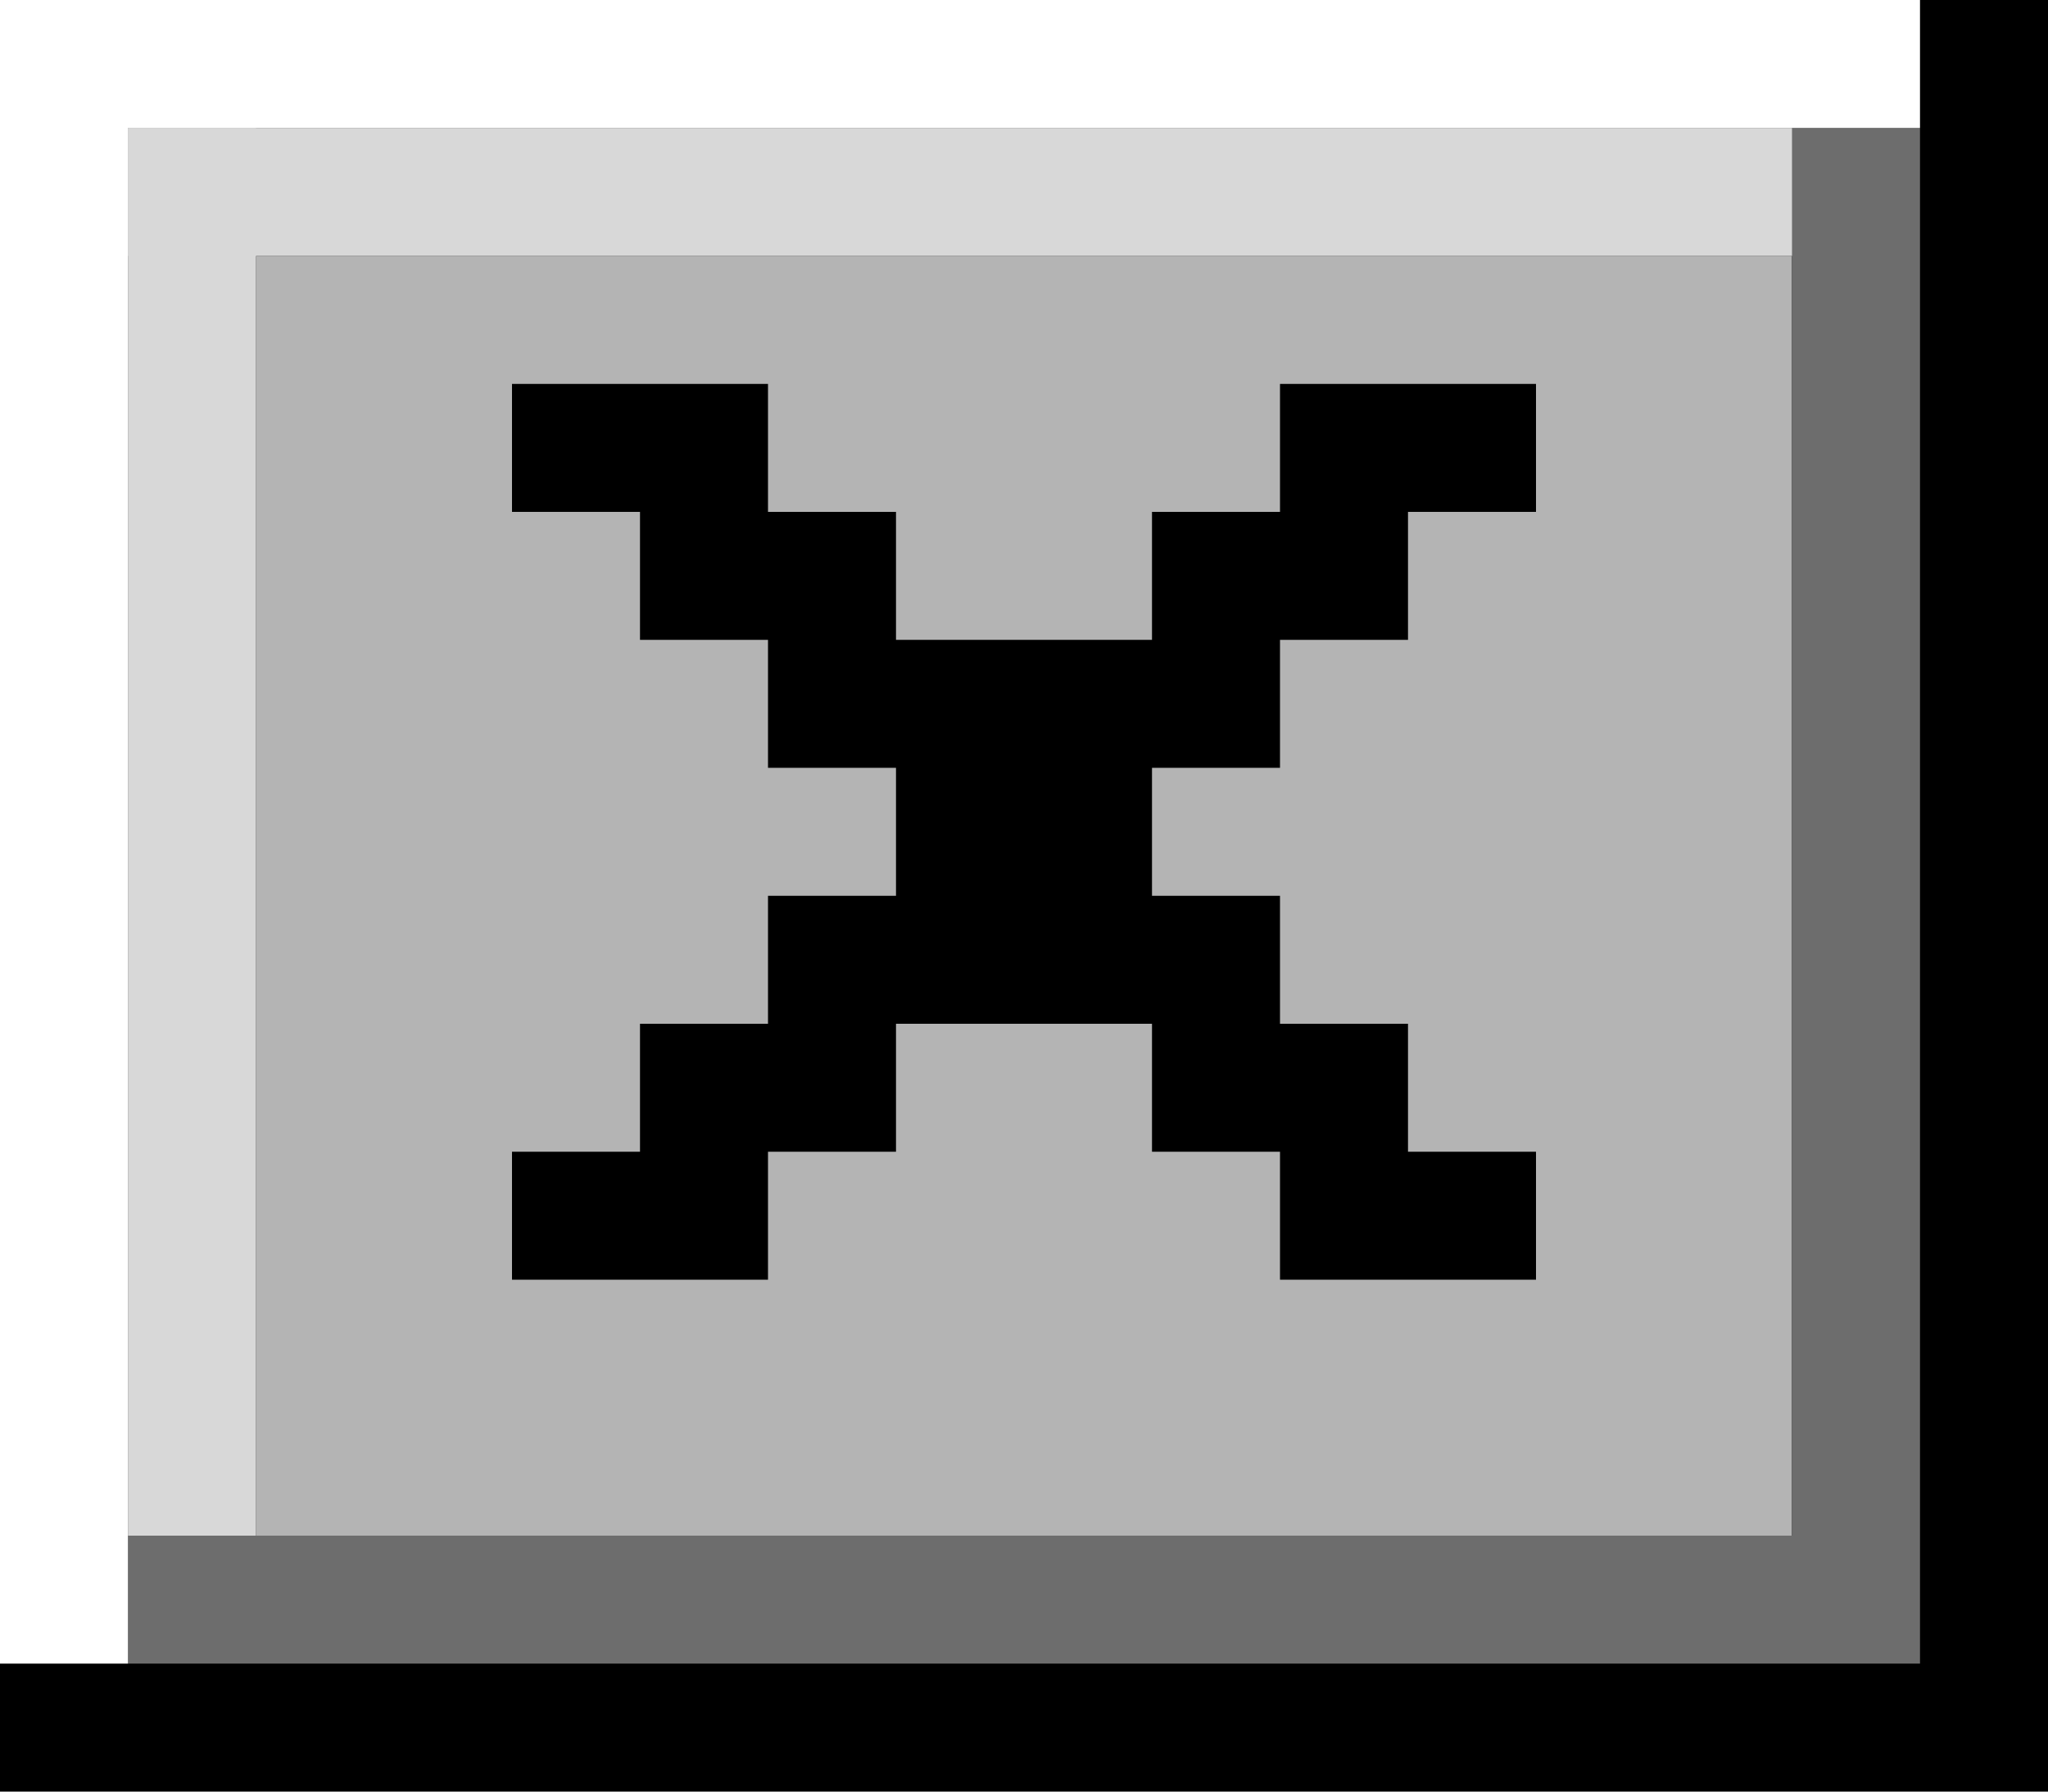
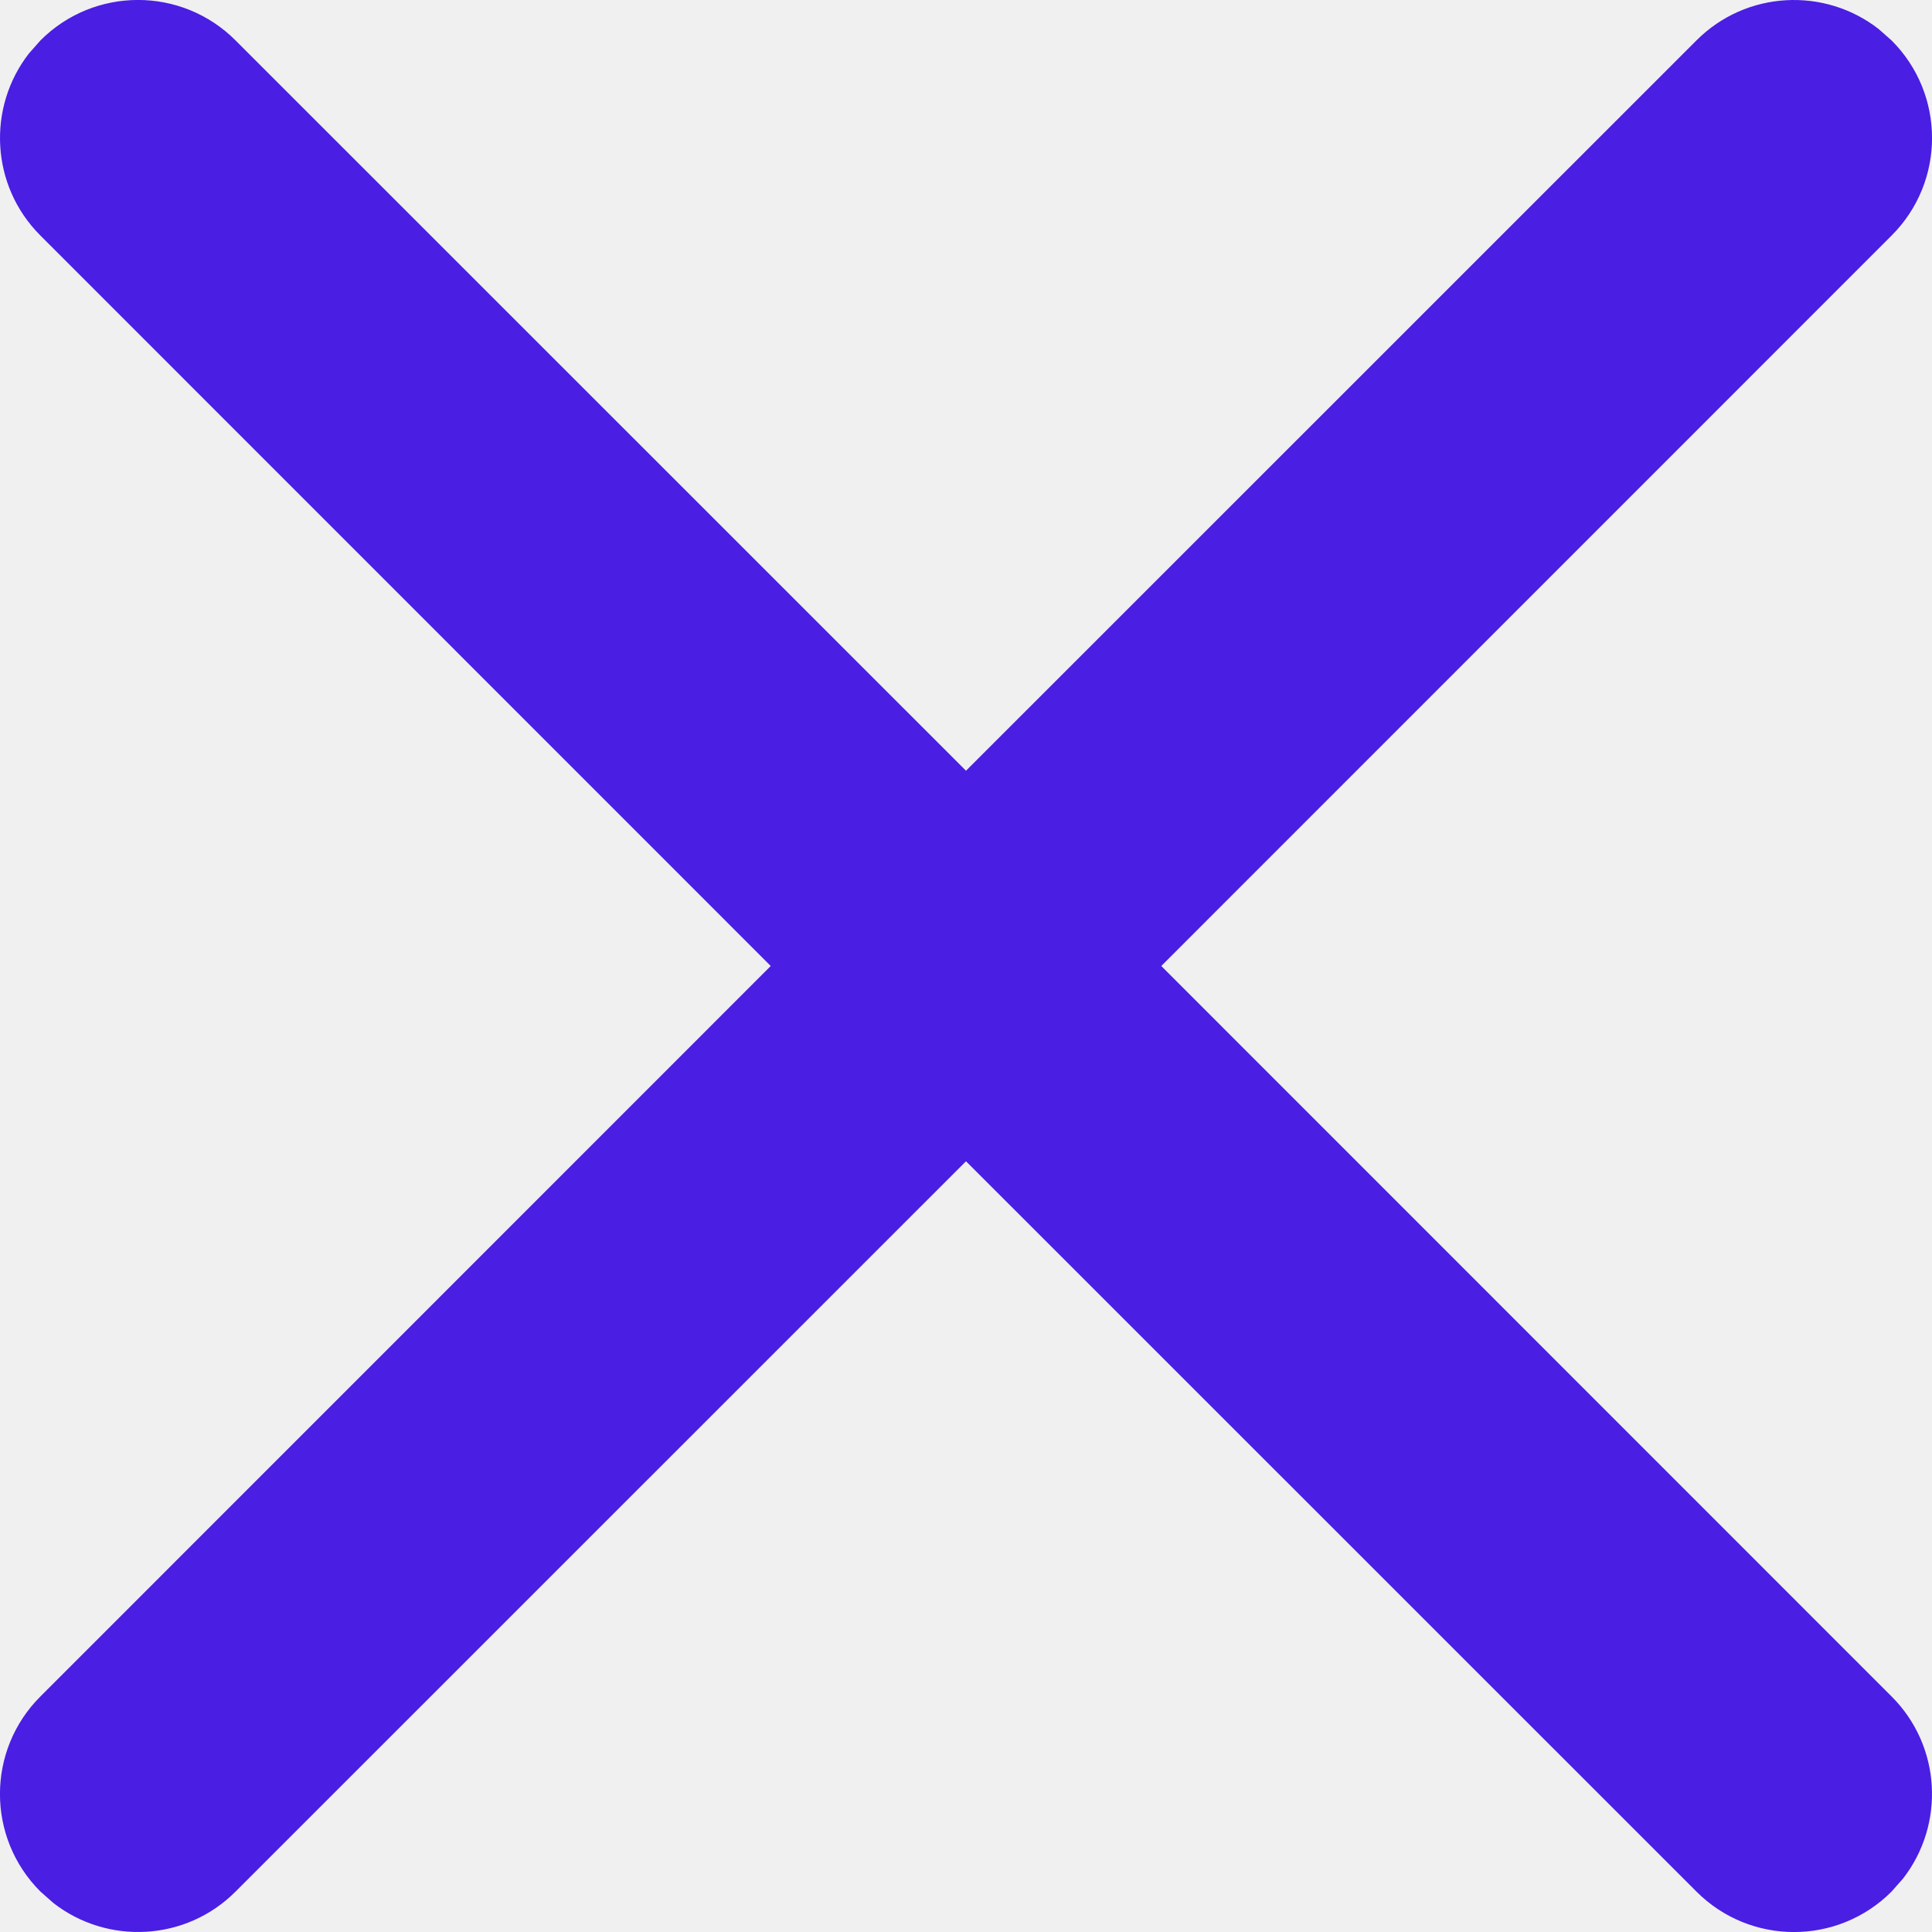
- <svg xmlns="http://www.w3.org/2000/svg" width="16px" height="14px" viewBox="0 0 16 14" version="1.1">
-   <g id="Page-1" stroke="none" stroke-width="1" fill="none" fill-rule="evenodd">
-     <g id="gifOS_estados_theme1" transform="translate(-696, -1154)">
-       <g id="sugeridos" transform="translate(100, 1098)">
-         <g id="suguerido_hover" transform="translate(332, 48)">
-           <g id="close" transform="translate(264, 8)">
-             <rect id="main" stroke="#000000" stroke-width="2" fill="#B4B4B4" x="1" y="1" width="14" height="12" />
-             <rect id="main" stroke="#6D6D6D" x="1.5" y="1.5" width="13" height="11" />
-             <rect id="white1" fill="#FFFFFF" x="0" y="0" width="15" height="1" />
-             <rect id="white2" fill="#FFFFFF" x="0" y="0" width="1" height="13" />
-             <rect id="white1" fill="#D8D8D8" x="1" y="1" width="13" height="1" />
-             <rect id="white2" fill="#D8D8D8" x="1" y="1" width="1" height="11" />
-             <path d="M4,3 L6,3 L6,4 L4,4 L4,3 Z M5,4 L7,4 L7,5 L5,5 L5,4 Z M6,5 L8,5 L8,6 L6,6 L6,5 Z M7,6 L9,6 L9,7 L7,7 L7,6 Z M8,5 L10,5 L10,6 L8,6 L8,5 Z M9,4 L11,4 L11,5 L9,5 L9,4 Z M5,8 L7,8 L7,9 L5,9 L5,8 Z M9,8 L11,8 L11,9 L9,9 L9,8 Z M10,9 L12,9 L12,10 L10,10 L10,9 Z M4,9 L6,9 L6,10 L4,10 L4,9 Z M10,3 L12,3 L12,4 L10,4 L10,3 Z M6,7 L8,7 L8,8 L6,8 L6,7 Z M8,7 L10,7 L10,8 L8,8 L8,7 Z" id="Rectangle" fill="#000000" />
-           </g>
-         </g>
+ <svg xmlns="http://www.w3.org/2000/svg" xmlns:xlink="http://www.w3.org/1999/xlink" width="14px" height="14px" viewBox="0 0 14 14" version="1.1">
+   <defs>
+     <path d="M0.293,0.293 C0.683,-0.098 1.317,-0.098 1.707,0.293 L1.707,0.293 L7,5.585 L12.293,0.293 C12.653,-0.068 13.221,-0.095 13.613,0.21 L13.707,0.293 C14.098,0.683 14.098,1.317 13.707,1.707 L13.707,1.707 L8.415,7 L13.707,12.293 C14.068,12.653 14.095,13.221 13.79,13.613 L13.707,13.707 C13.317,14.098 12.683,14.098 12.293,13.707 L12.293,13.707 L7,8.415 L1.707,13.707 C1.347,14.068 0.779,14.095 0.387,13.79 L0.293,13.707 C-0.098,13.317 -0.098,12.683 0.293,12.293 L0.293,12.293 L5.585,7 L0.293,1.707 C-0.068,1.347 -0.095,0.779 0.21,0.387 Z" id="path-1" />
+   </defs>
+   <g id="GIFOS" stroke="none" stroke-width="1" fill="none" fill-rule="evenodd">
+     <g id="00-UI-Kit" transform="translate(-669, -2993)">
+       <g id="close" transform="translate(669, 2993)">
+         <mask id="mask-2" fill="white">
+           <use xlink:href="#path-1" />
+         </mask>
+         <use fill="#4A1EE3" fill-rule="nonzero" xlink:href="#path-1" />
      </g>
    </g>
  </g>
</svg>
